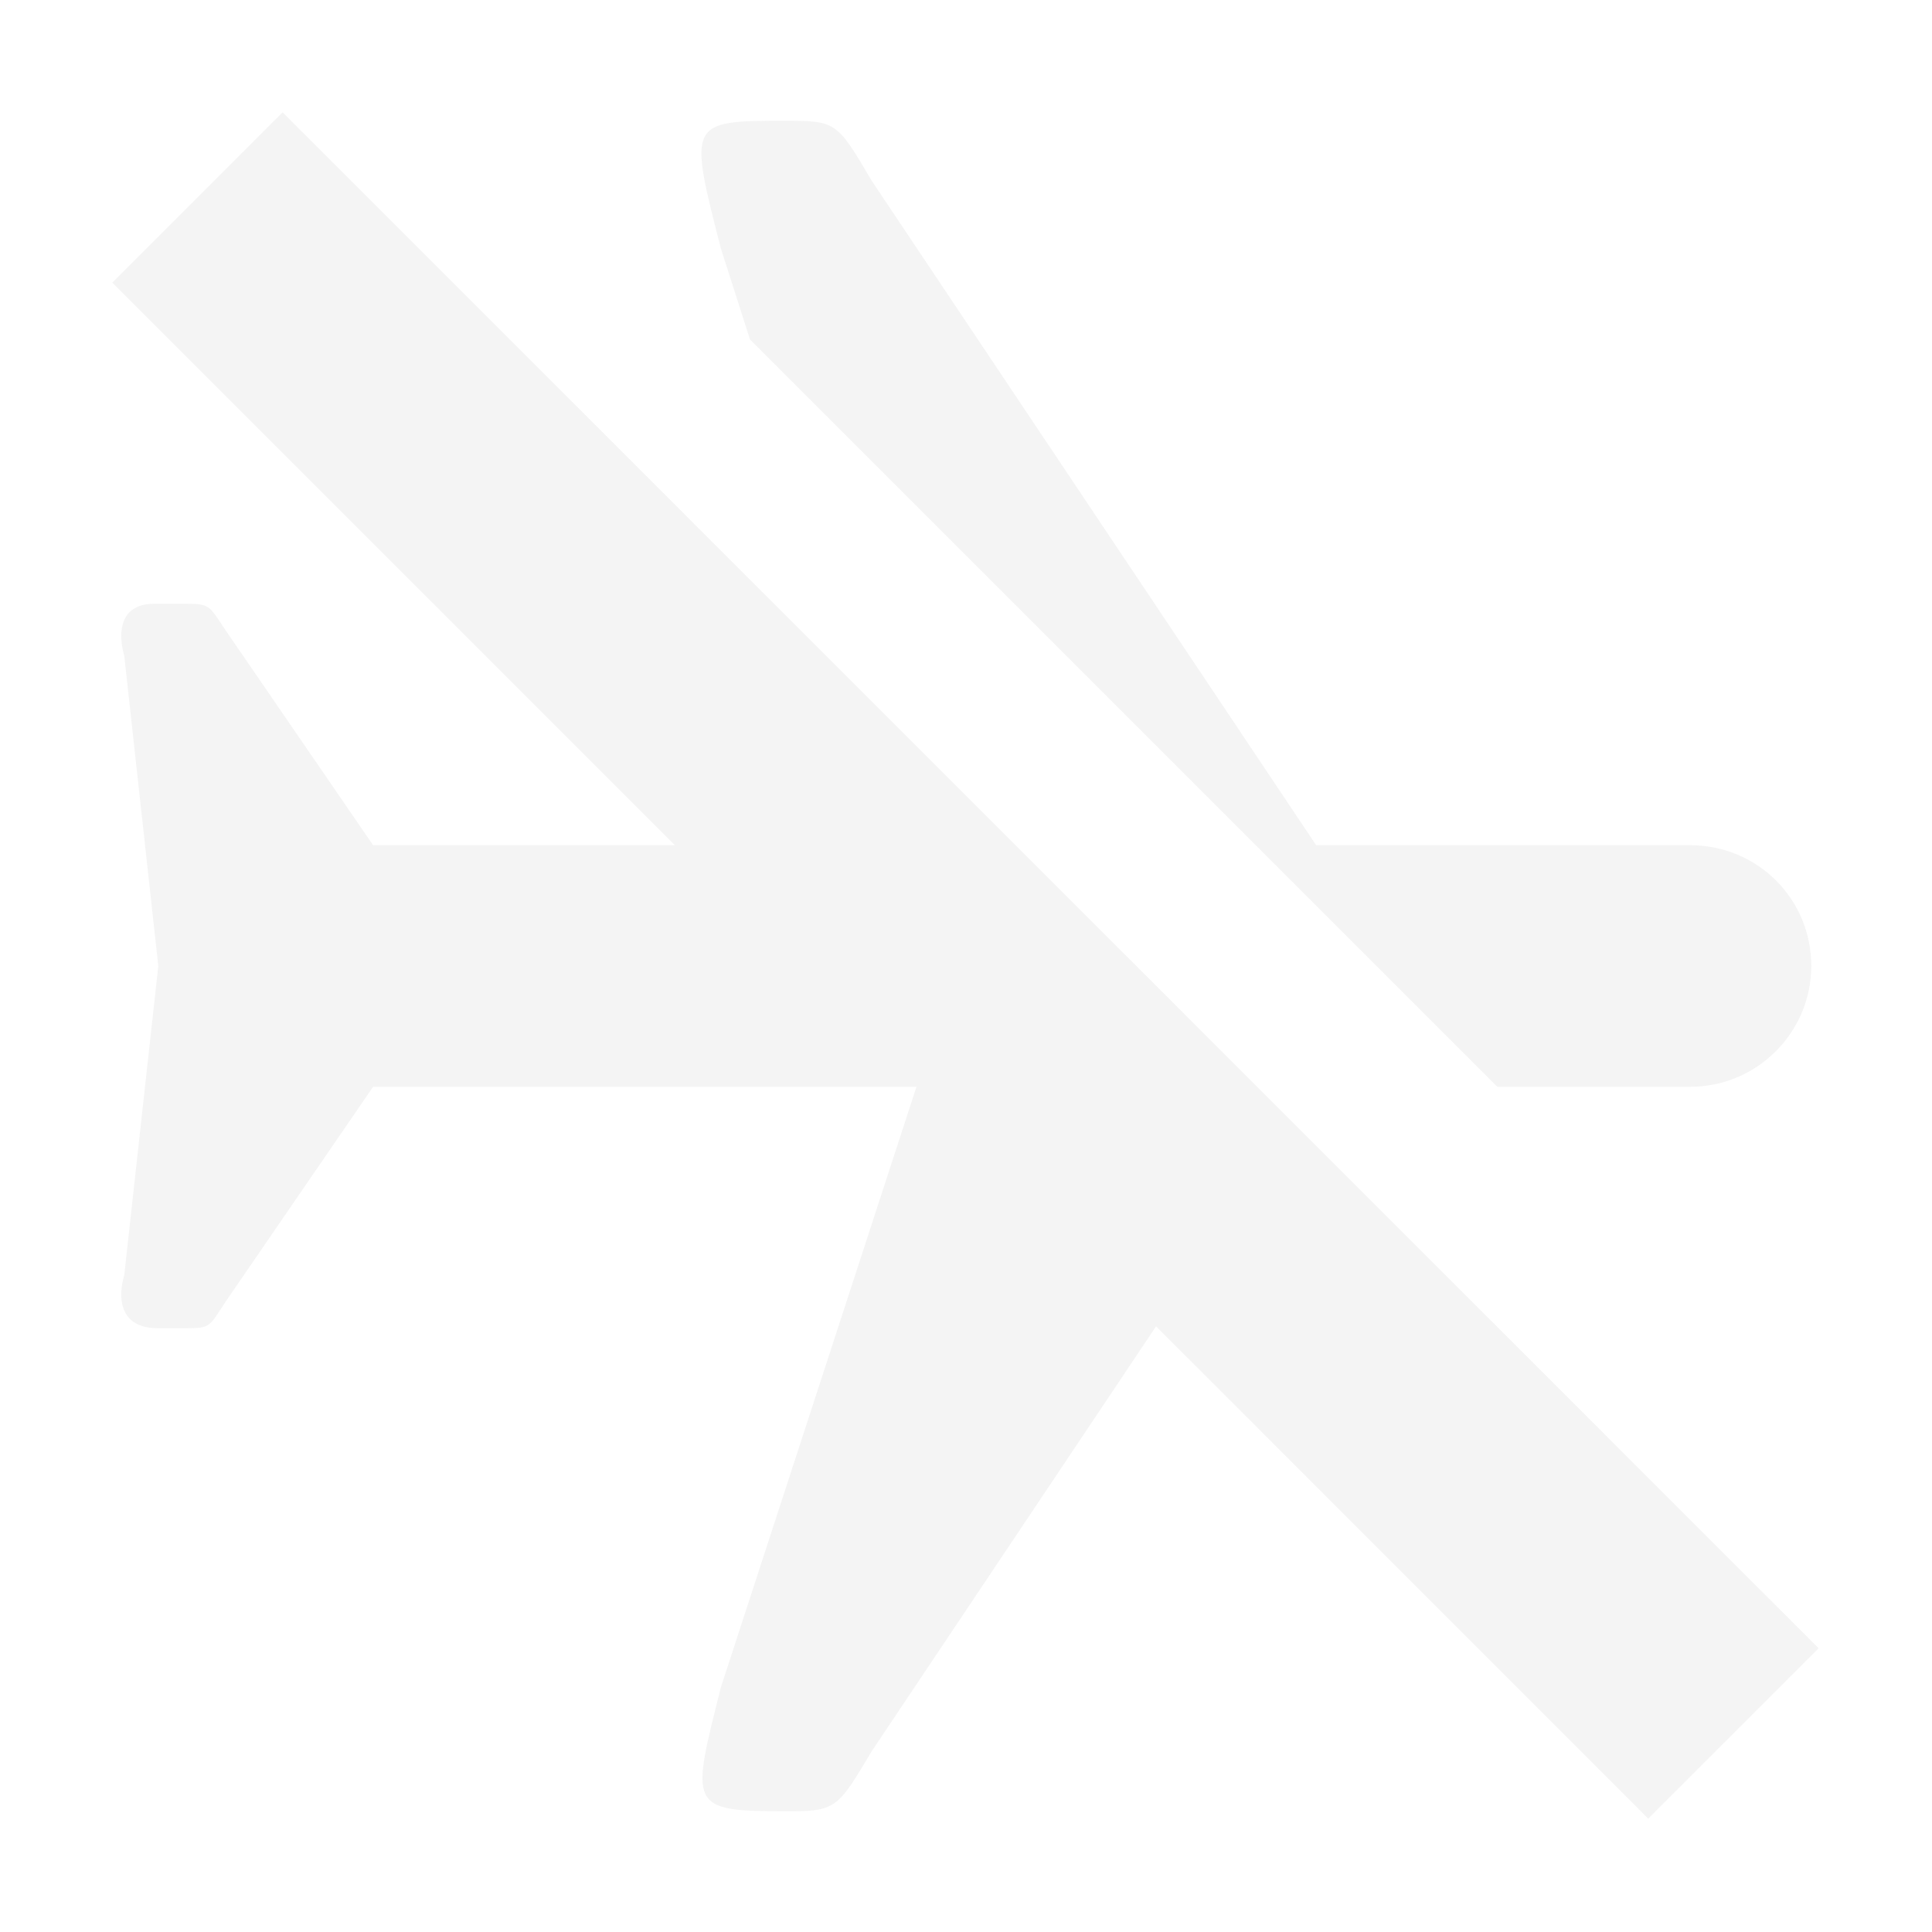
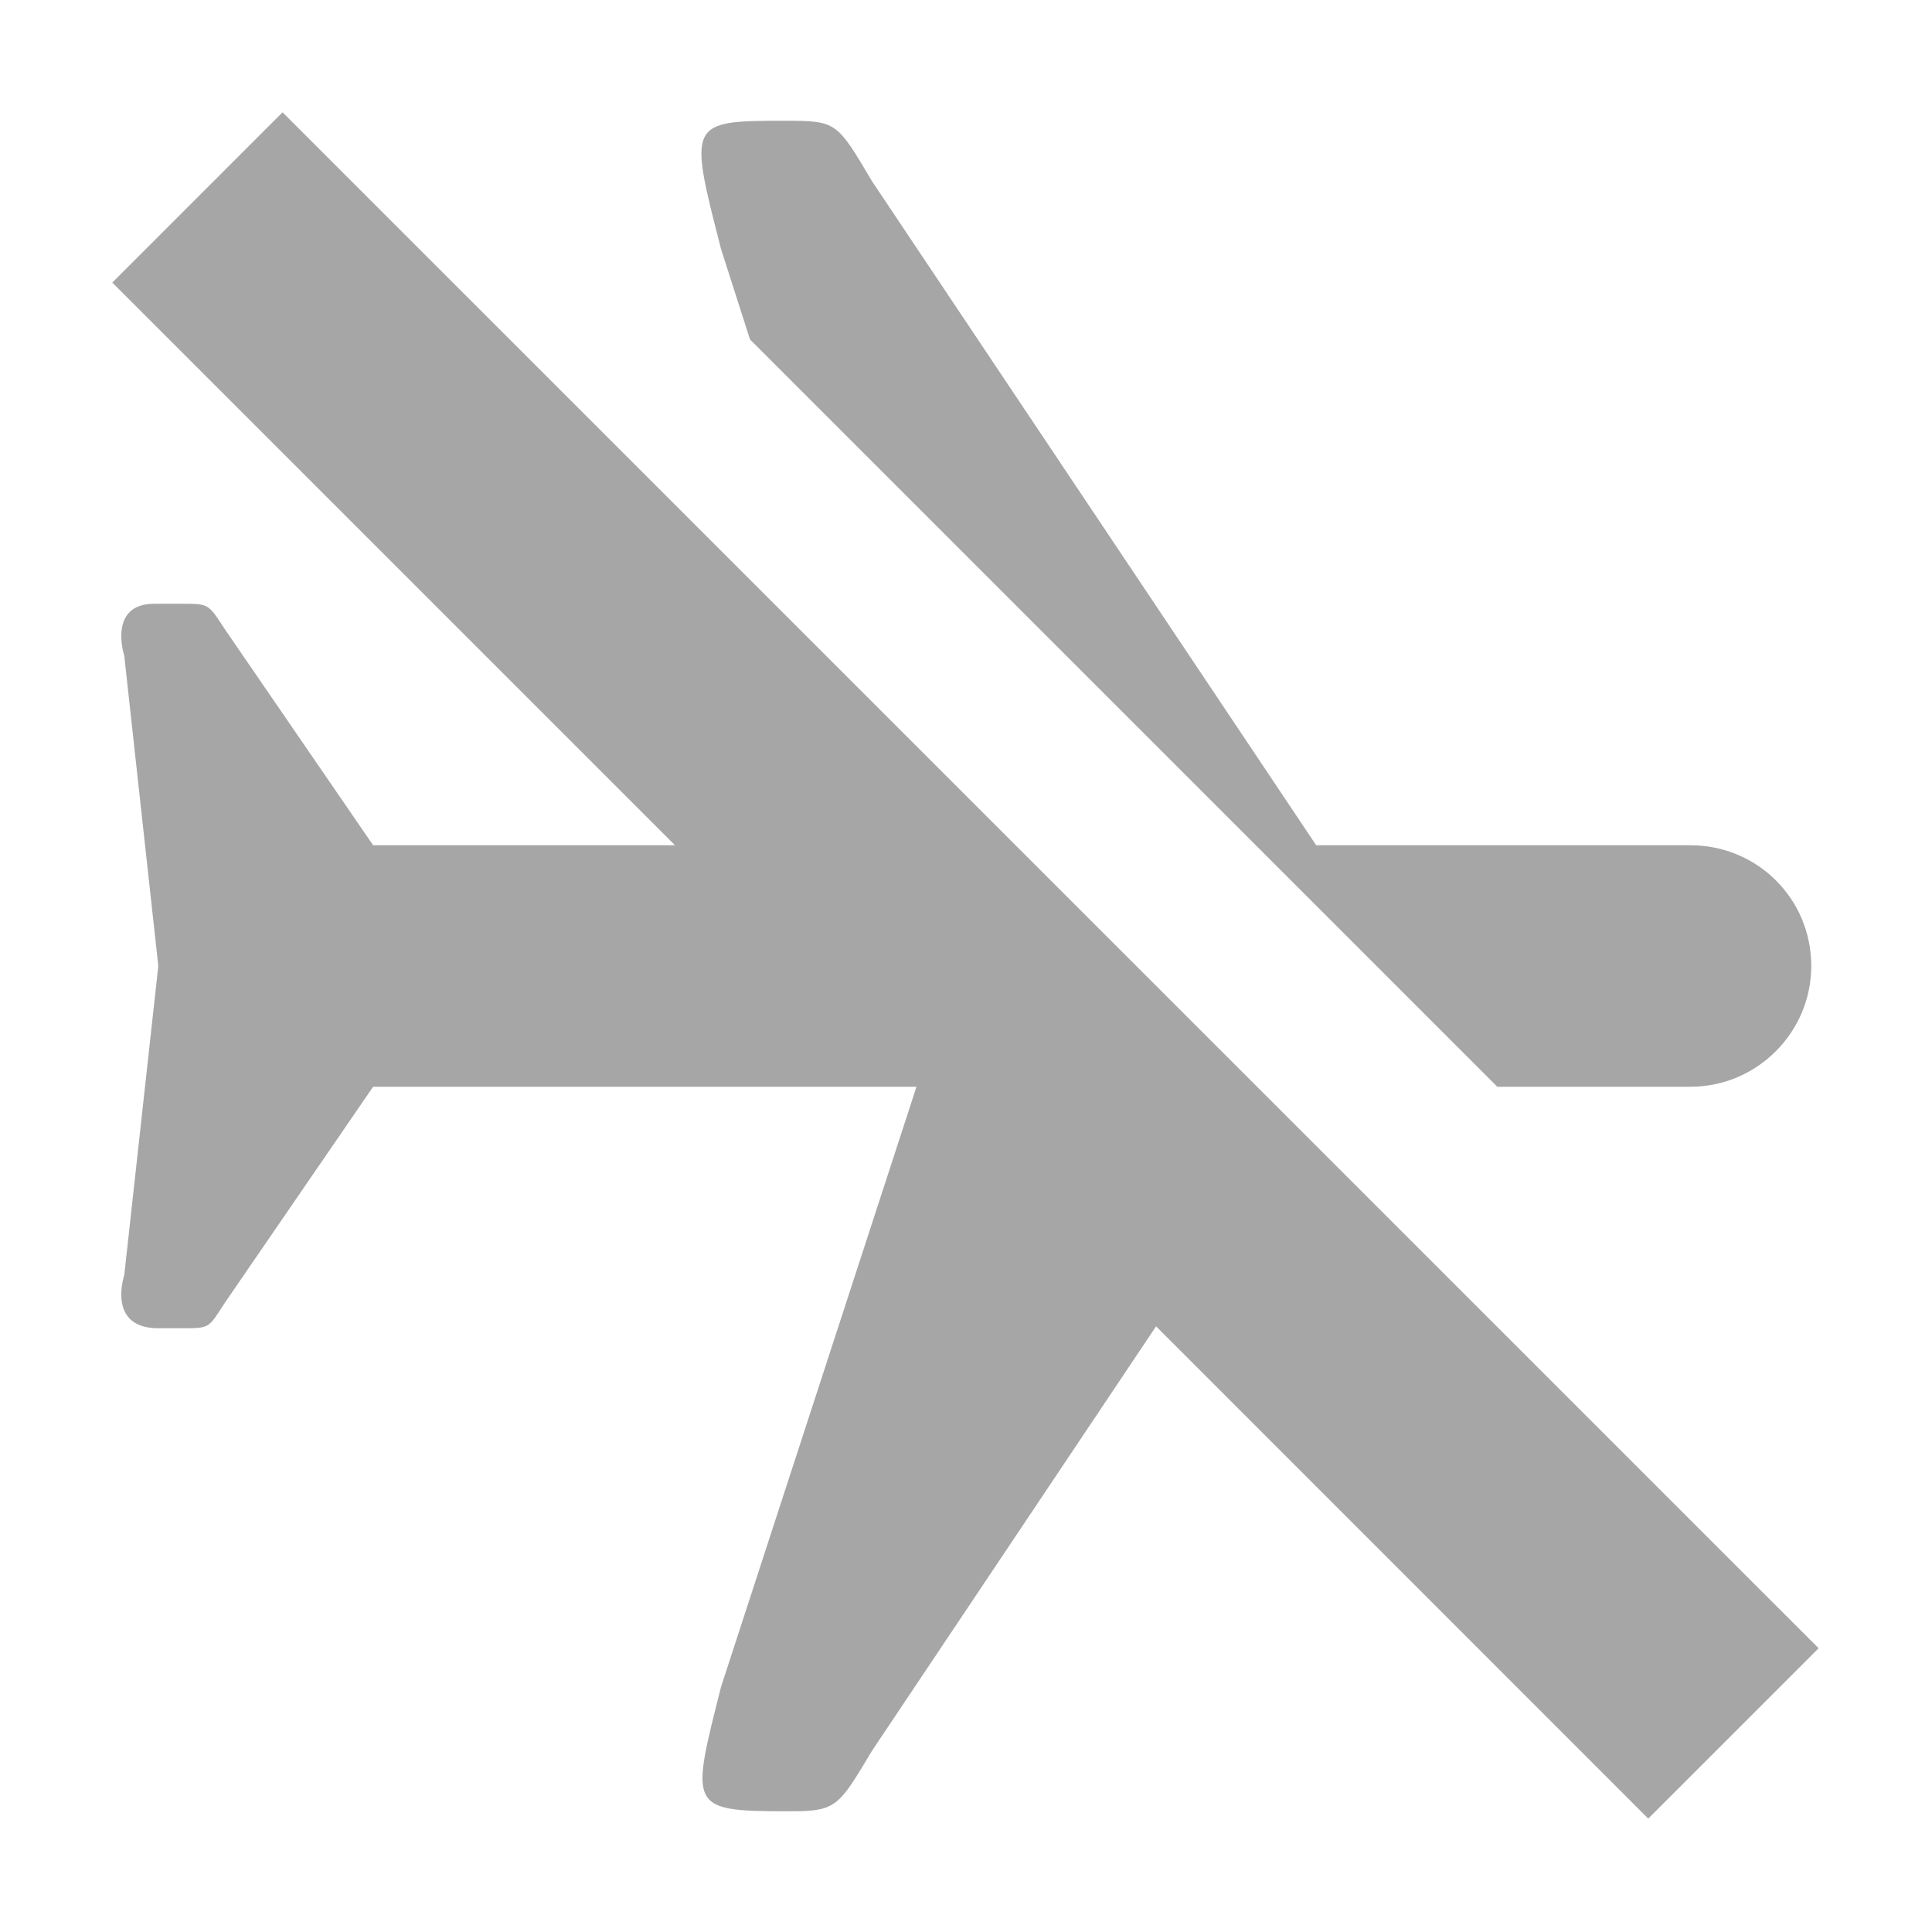
<svg xmlns="http://www.w3.org/2000/svg" width="16" height="16" viewBox="0 0 16 16" version="1.1">
-   <path style="fill:#dfdfdf;opacity:.35" d="M 2.34 0.93 L 0.93 2.34 L 5.59 7 L 3.09 7 L 1.869 5.221 C 1.729 5.011 1.739 5 1.529 5 L 1.279 5 C 0.889 5 1.029 5.43 1.029 5.43 L 1.311 8 L 1.029 10.561 C 1.029 10.561 0.881 11 1.311 11 L 1.529 11 C 1.749 11 1.729 10.989 1.869 10.779 L 3.09 9 L 7.59 9 L 5.971 13.971 C 5.721 14.961 5.7 15 6.5 15 L 6.561 15 C 6.931 15 6.951 14.95 7.221 14.5 L 9.574 10.984 L 13.65 15.061 L 15.061 13.65 L 2.34 0.93 z M 6.5 1 C 5.7 1 5.701 1.011 5.971 2.061 L 6.211 2.811 L 12.4 9 L 14 9 C 14.55 9 15 8.55 15 8 C 15 7.44 14.55 7 14 7 L 10.9 7 L 7.221 1.5 C 6.931 1.01 6.93 1 6.5 1 z" />
+   <path style="fill:currentColor;opacity:.35" d="M 2.34 0.93 L 0.93 2.34 L 5.59 7 L 3.09 7 L 1.869 5.221 C 1.729 5.011 1.739 5 1.529 5 L 1.279 5 C 0.889 5 1.029 5.43 1.029 5.43 L 1.311 8 L 1.029 10.561 C 1.029 10.561 0.881 11 1.311 11 L 1.529 11 C 1.749 11 1.729 10.989 1.869 10.779 L 3.09 9 L 7.59 9 L 5.971 13.971 C 5.721 14.961 5.7 15 6.5 15 L 6.561 15 C 6.931 15 6.951 14.95 7.221 14.5 L 9.574 10.984 L 13.65 15.061 L 15.061 13.65 L 2.34 0.93 z M 6.5 1 C 5.7 1 5.701 1.011 5.971 2.061 L 6.211 2.811 L 12.4 9 L 14 9 C 14.55 9 15 8.55 15 8 C 15 7.44 14.55 7 14 7 L 10.9 7 L 7.221 1.5 C 6.931 1.01 6.93 1 6.5 1 z" />
</svg>
